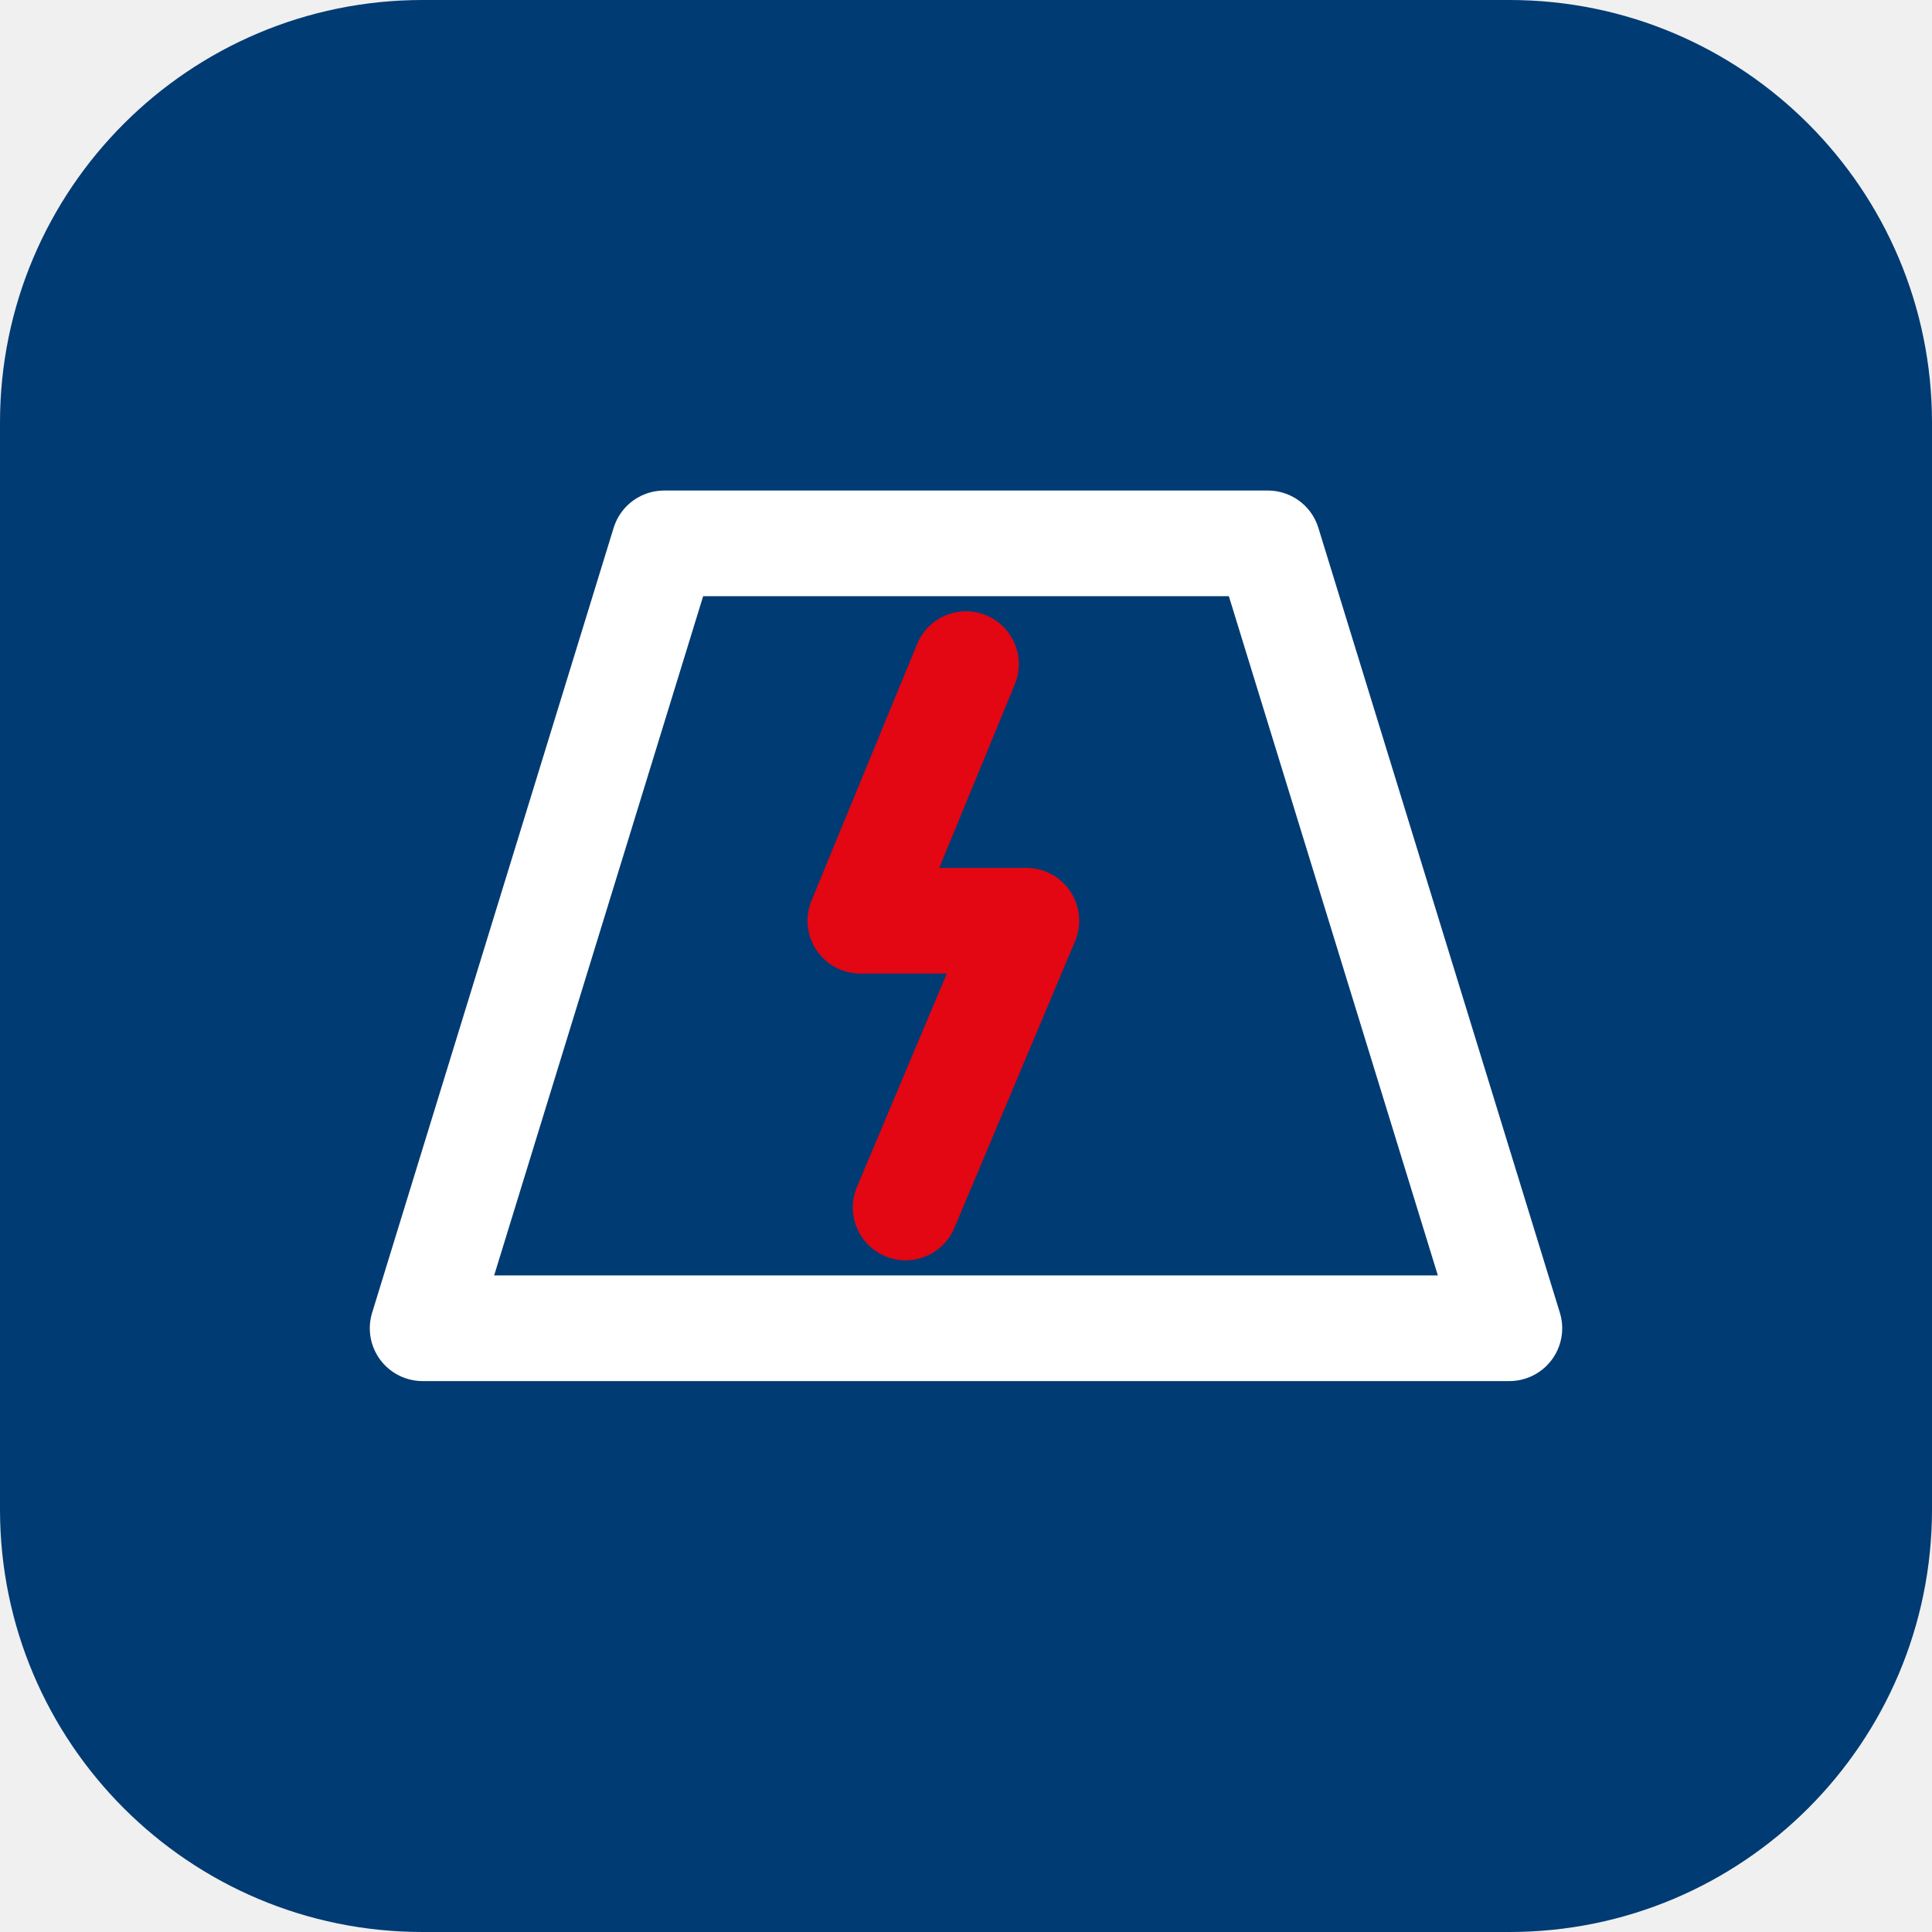
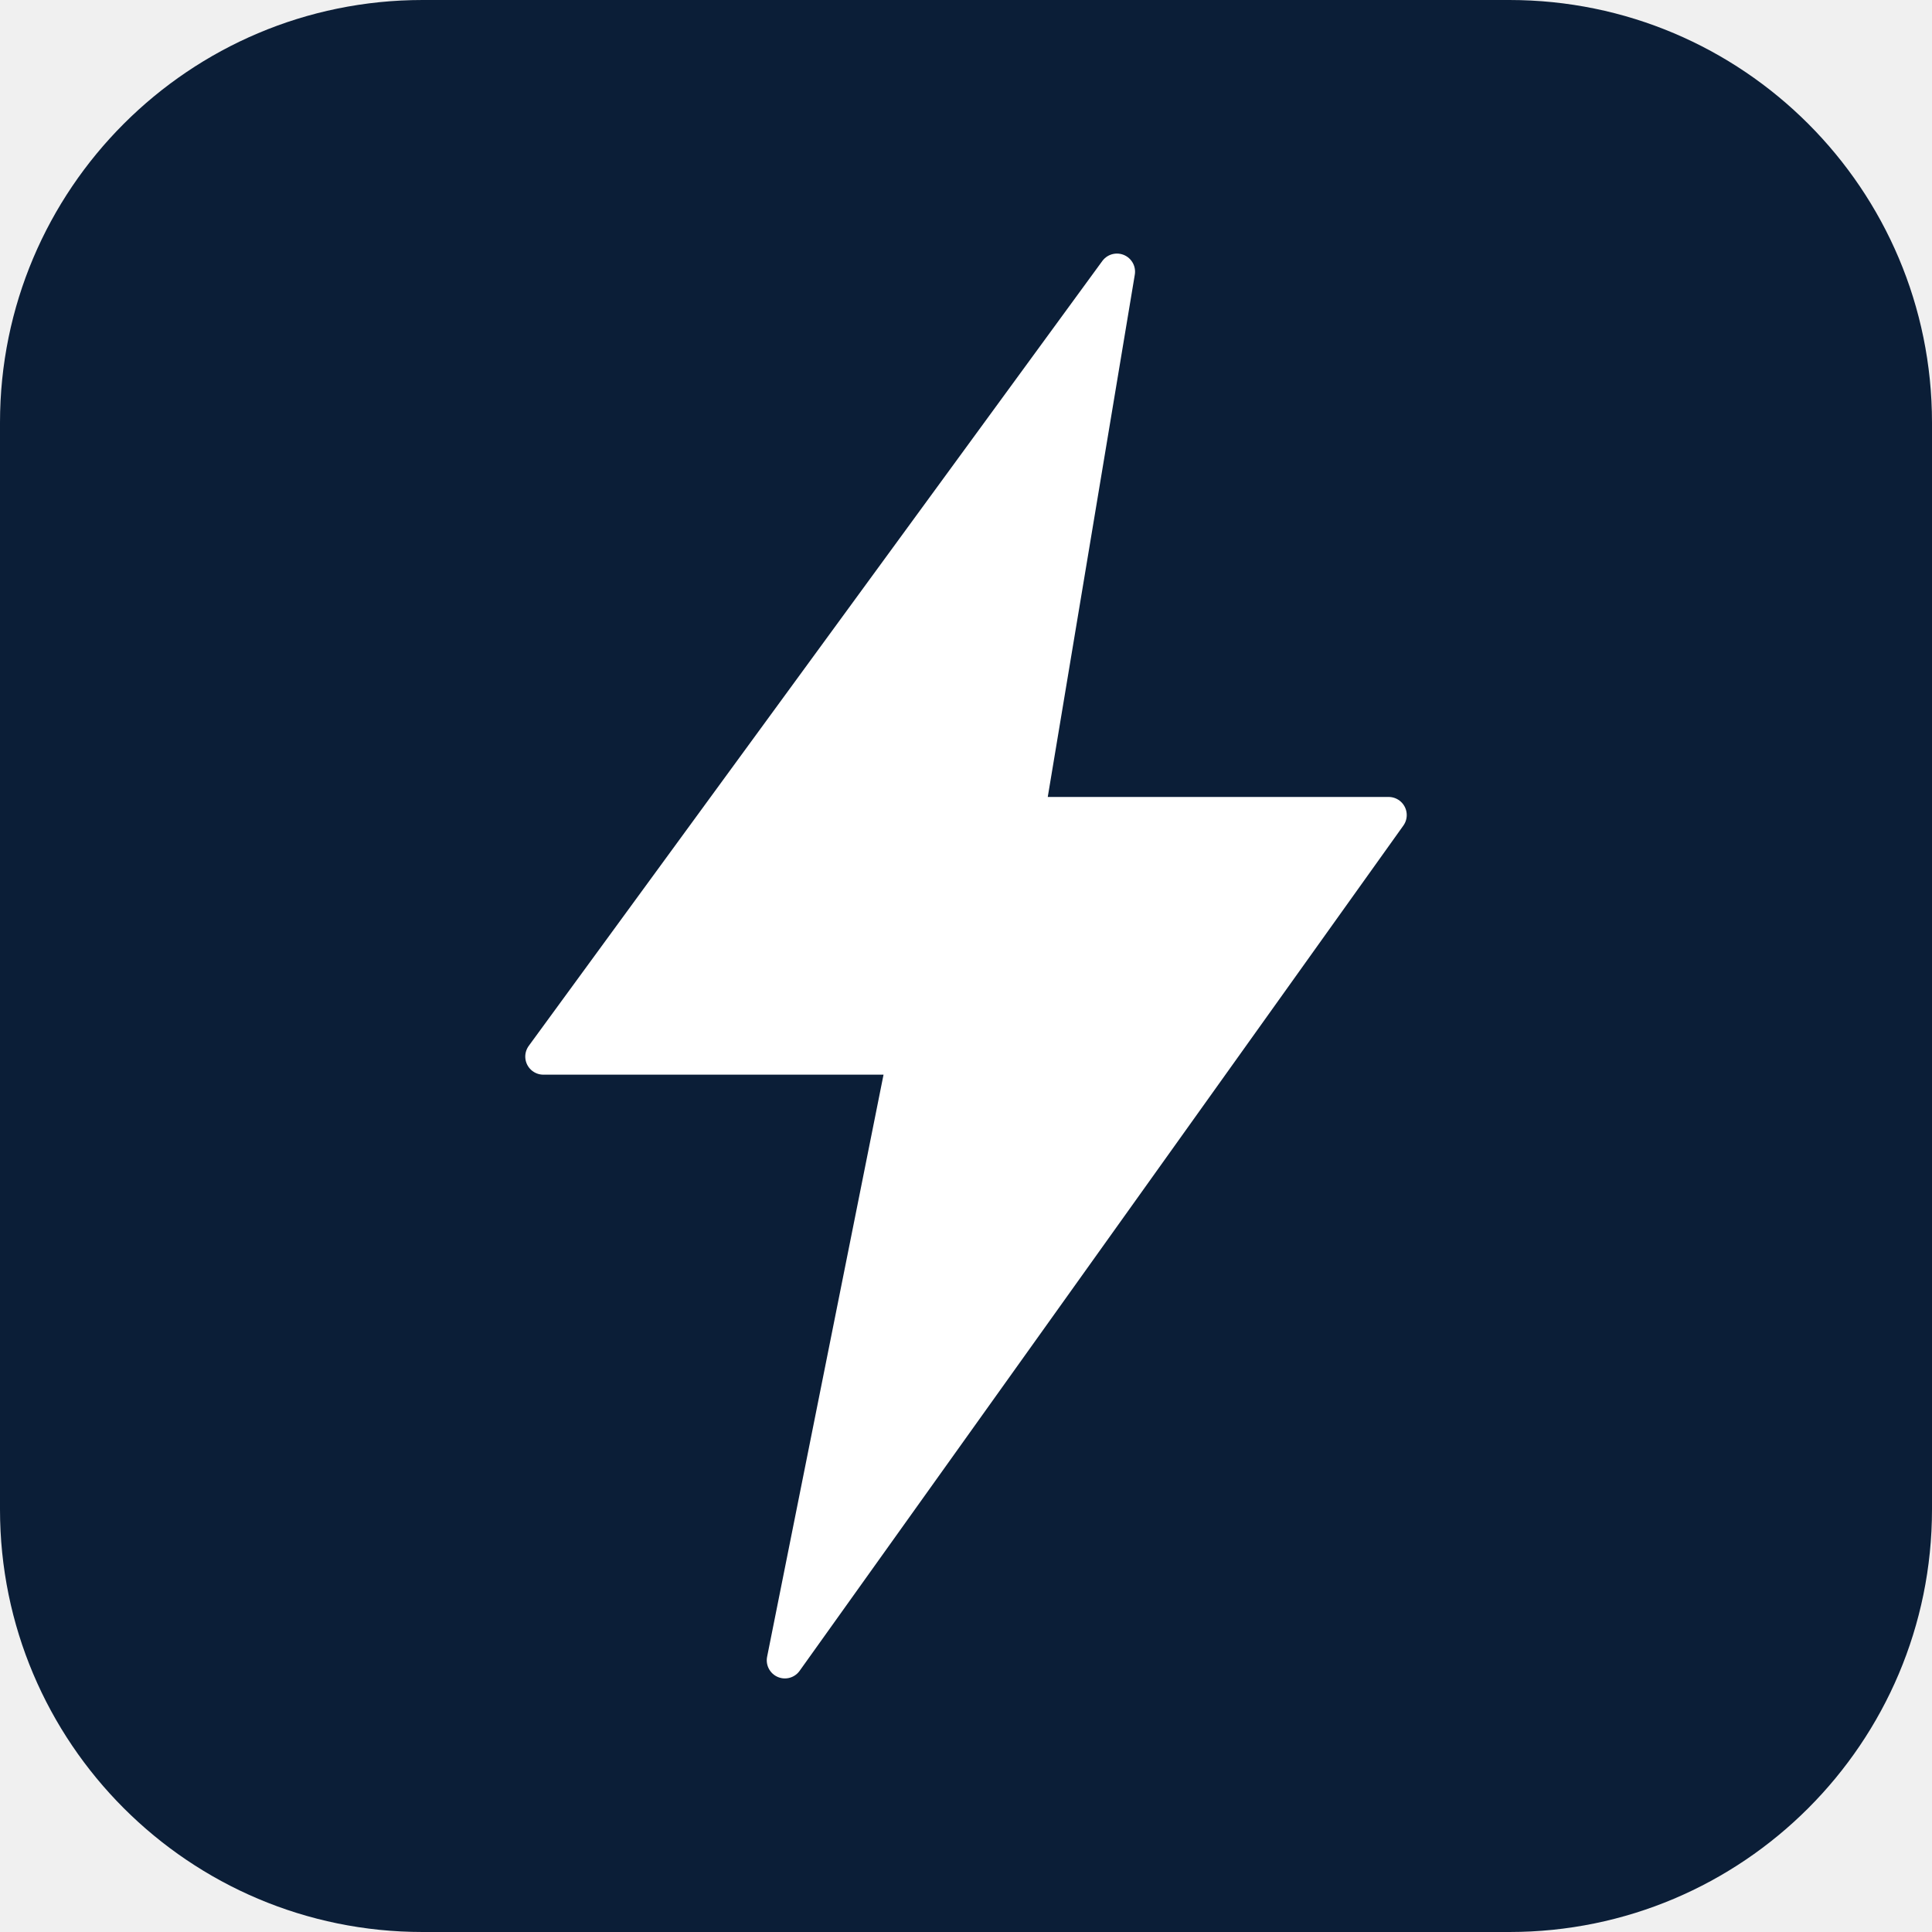
<svg xmlns="http://www.w3.org/2000/svg" viewBox="0 0 64 64">
-   <rect width="64" height="64" rx="14" fill="#003B73" />
-   <path d="M14 44 L22 18 H42 L50 44 Z" fill="none" stroke="#FFFFFF" stroke-width="3.5" stroke-linejoin="round" />
-   <path d="M32 22 L28.5 30.5 L34 30.5 L30 40" fill="none" stroke="#E30613" stroke-width="3.5" stroke-linecap="round" stroke-linejoin="round" />
+   <rect width="64" height="64" rx="14" fill="#0B1E37" />
+   <path d="M37 9 L18 35 H30 L26 55 L46 27 H34 L37 9 Z" fill="#FFFFFF" stroke="#FFFFFF" stroke-width="1.2" stroke-linejoin="round" />
</svg>
